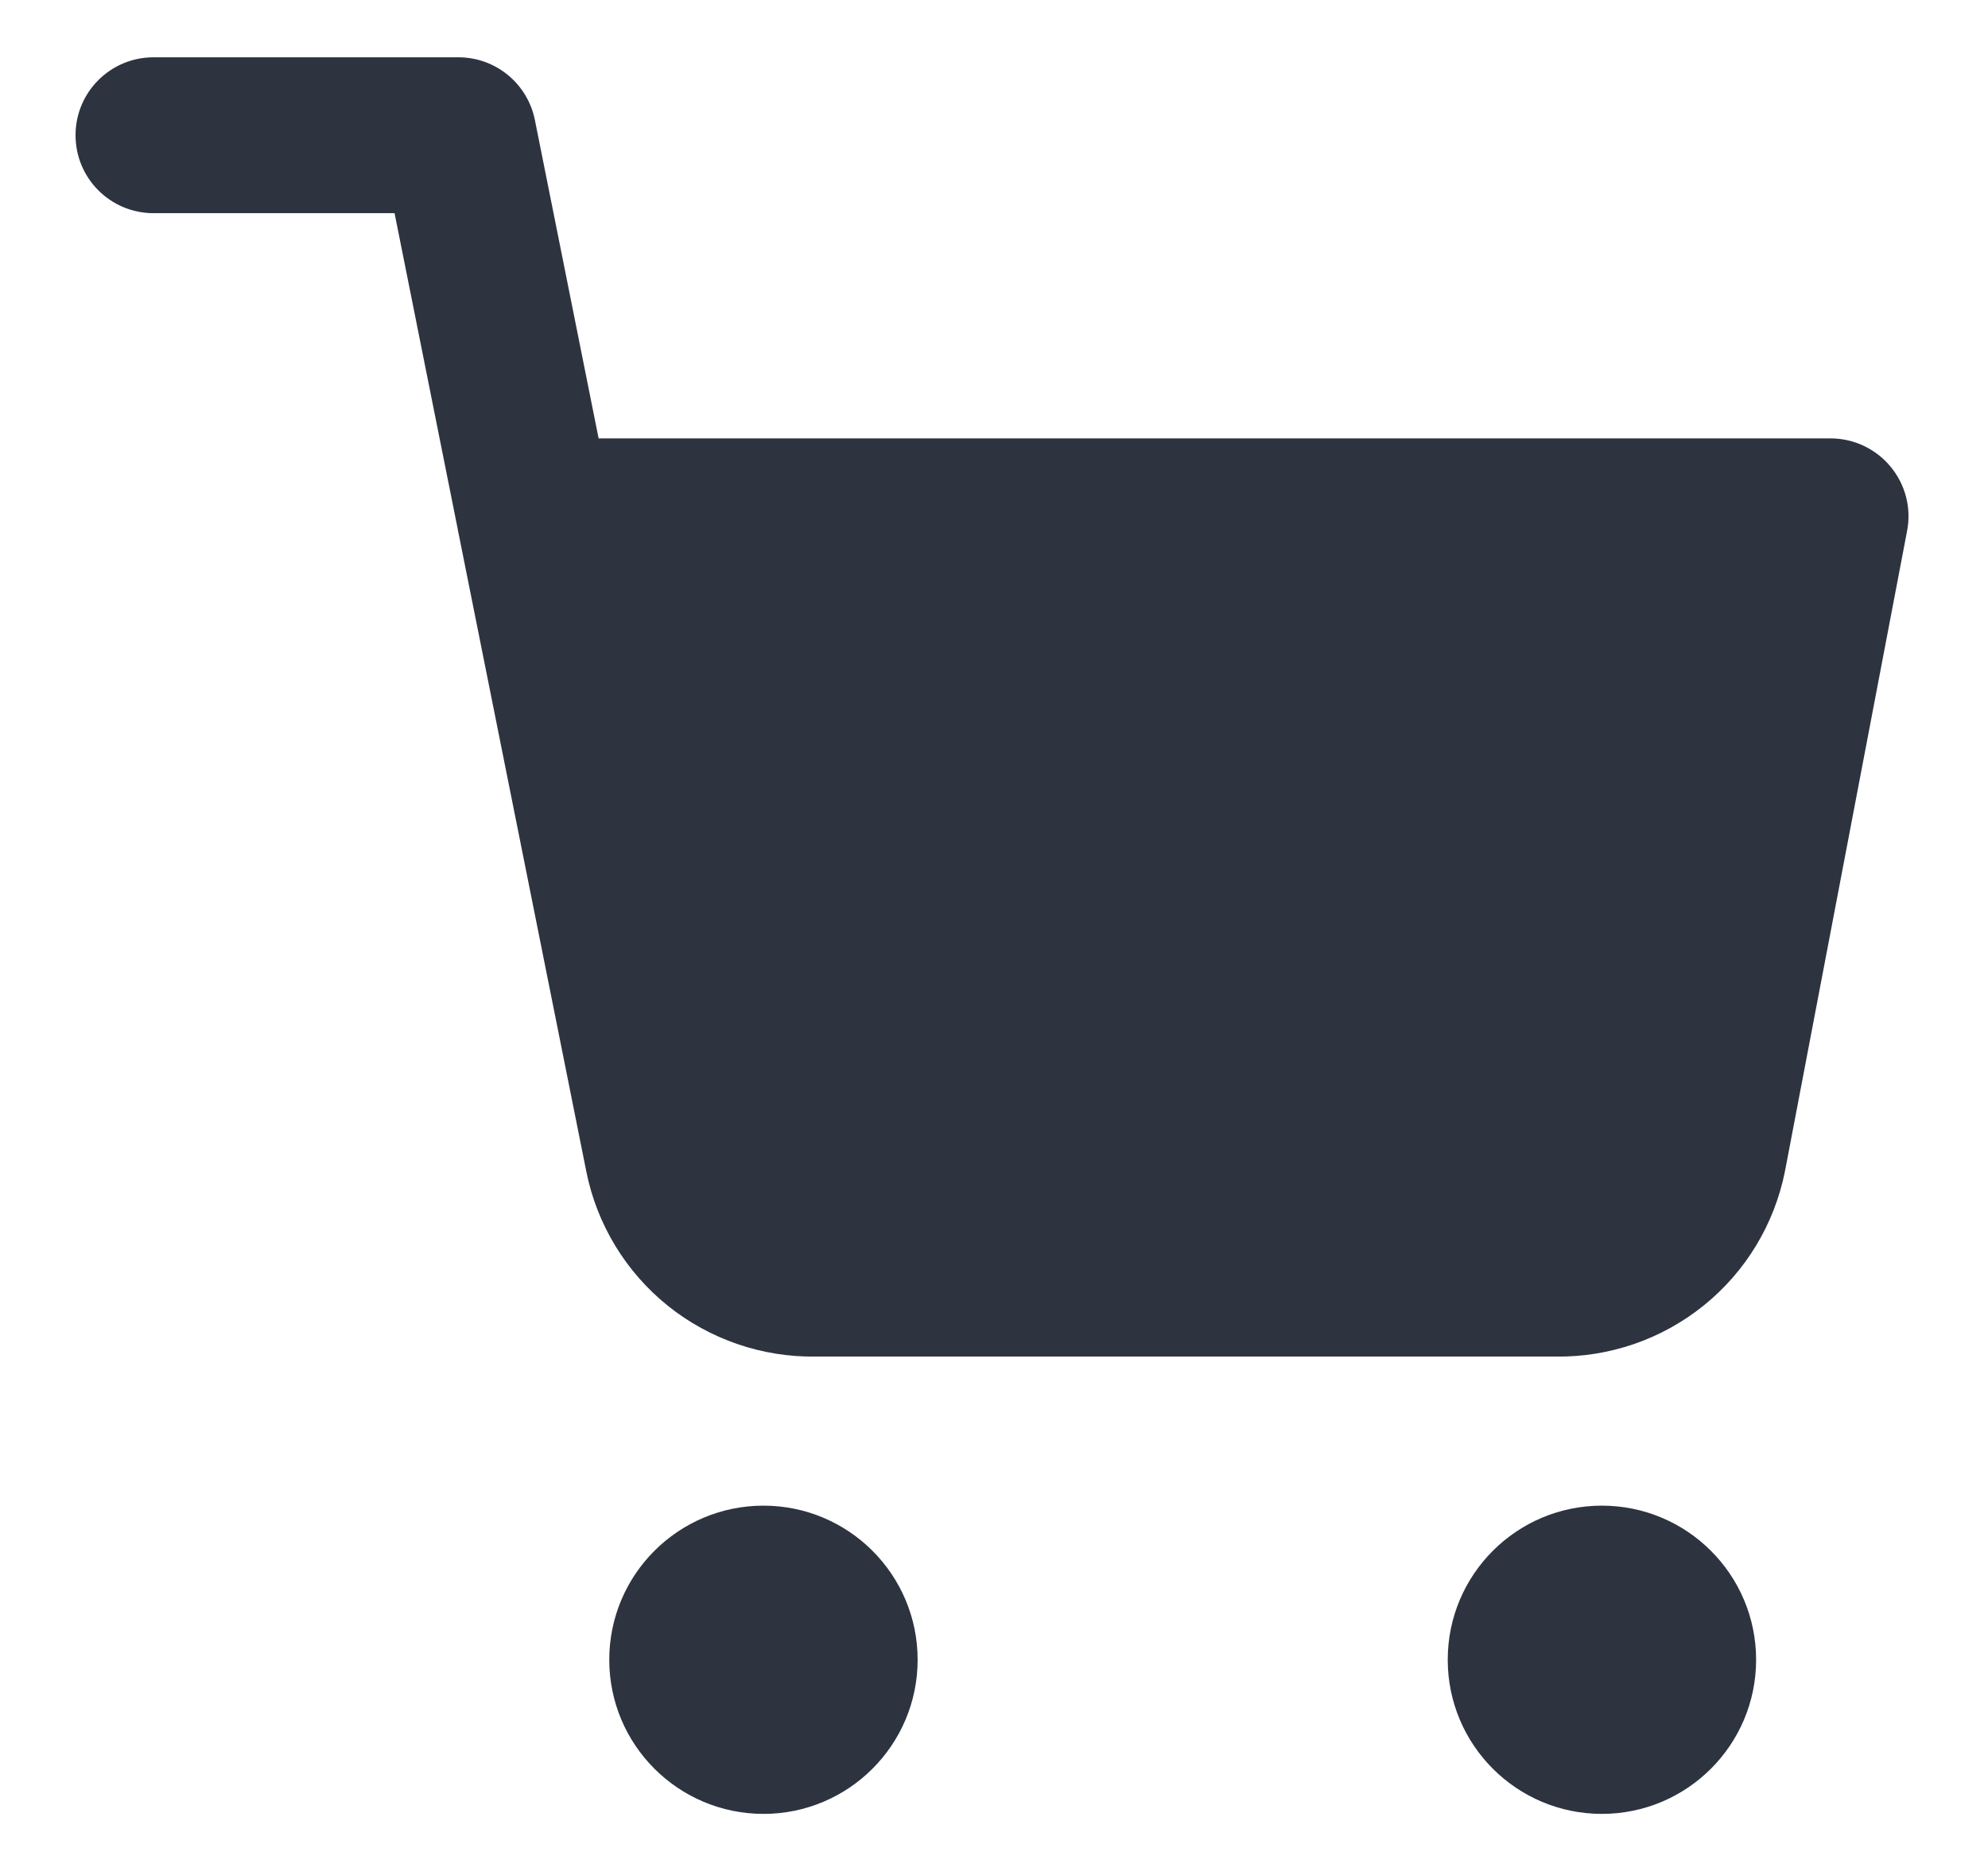
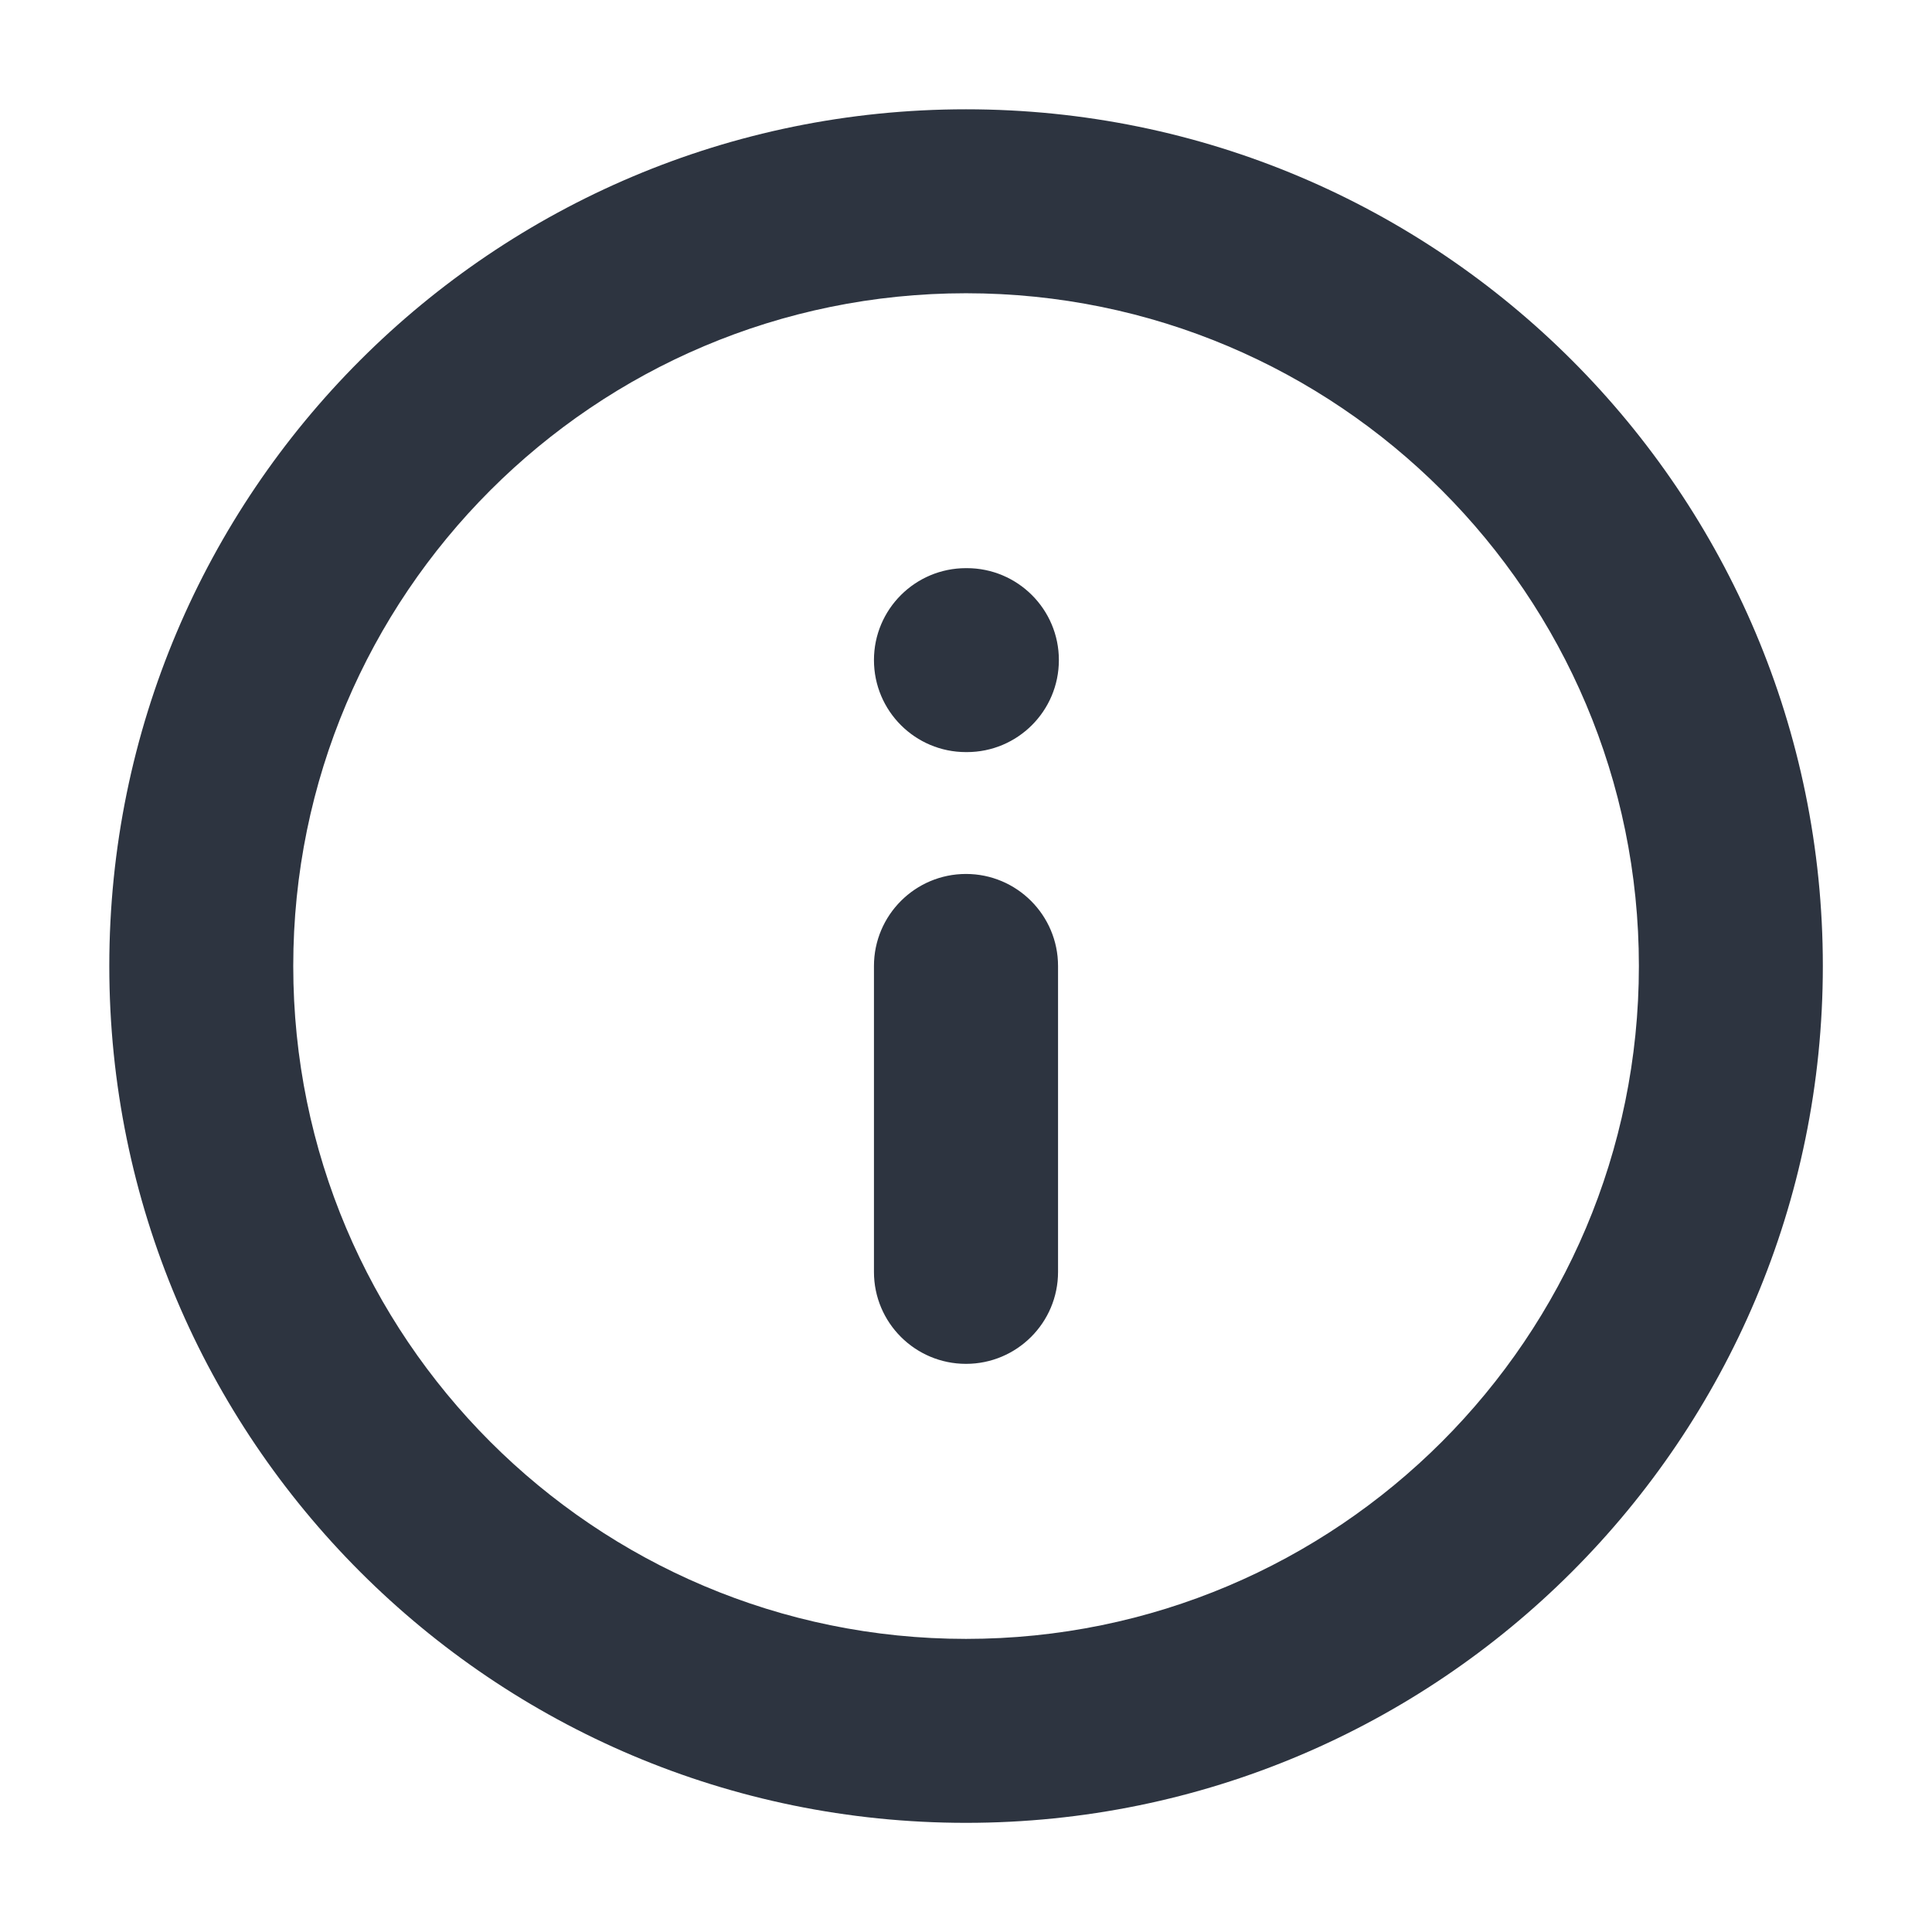
- <svg xmlns="http://www.w3.org/2000/svg" width="17" height="16" viewBox="0 0 17 16" fill="none">
-   <path fill-rule="evenodd" clip-rule="evenodd" d="M0.646 1.156C0.646 0.788 0.944 0.49 1.313 0.49H3.92C4.238 0.49 4.511 0.714 4.574 1.026L5.119 3.749H15.653C15.852 3.749 16.041 3.838 16.167 3.991C16.294 4.144 16.346 4.345 16.308 4.541L15.265 10.01L15.264 10.015L15.264 10.015C15.174 10.468 14.928 10.876 14.567 11.166C14.209 11.454 13.761 11.608 13.301 11.601H6.976C6.517 11.608 6.069 11.454 5.71 11.166C5.35 10.876 5.103 10.469 5.013 10.015L5.013 10.015L3.924 4.575C3.92 4.557 3.916 4.538 3.913 4.519L3.374 1.823H1.313C0.944 1.823 0.646 1.525 0.646 1.156ZM6.529 12.876C5.801 12.876 5.21 13.466 5.21 14.194C5.21 14.922 5.801 15.512 6.529 15.512C7.256 15.512 7.847 14.922 7.847 14.194C7.847 13.466 7.256 12.876 6.529 12.876ZM13.698 12.876C12.97 12.876 12.38 13.466 12.38 14.194C12.38 14.922 12.97 15.512 13.698 15.512C14.426 15.512 15.017 14.922 15.017 14.194C15.017 13.466 14.426 12.876 13.698 12.876Z" fill="#2D3440" />
+ <svg xmlns="http://www.w3.org/2000/svg" width="14" height="14" viewBox="0 0 14 14" fill="none">
+   <path fill-rule="evenodd" clip-rule="evenodd" d="M7 2.125C4.308 2.125 2.125 4.308 2.125 7C2.125 9.693 4.308 11.876 7 11.876C9.693 11.876 11.876 9.693 11.876 7C11.876 4.308 9.693 2.125 7 2.125ZM0.792 7C0.792 3.571 3.571 0.792 7 0.792C10.429 0.792 13.209 3.571 13.209 7C13.209 10.429 10.429 13.209 7 13.209C3.571 13.209 0.792 10.429 0.792 7ZM7 6.333C7.368 6.333 7.667 6.632 7.667 7V9.217C7.667 9.585 7.368 9.883 7 9.883C6.632 9.883 6.333 9.585 6.333 9.217V7C6.333 6.632 6.632 6.333 7 6.333ZM7 4.117C6.632 4.117 6.333 4.415 6.333 4.783C6.333 5.152 6.632 5.45 7 5.45H7.006C7.374 5.45 7.673 5.152 7.673 4.783C7.673 4.415 7.374 4.117 7.006 4.117H7Z" fill="#2D3440" />
</svg>
